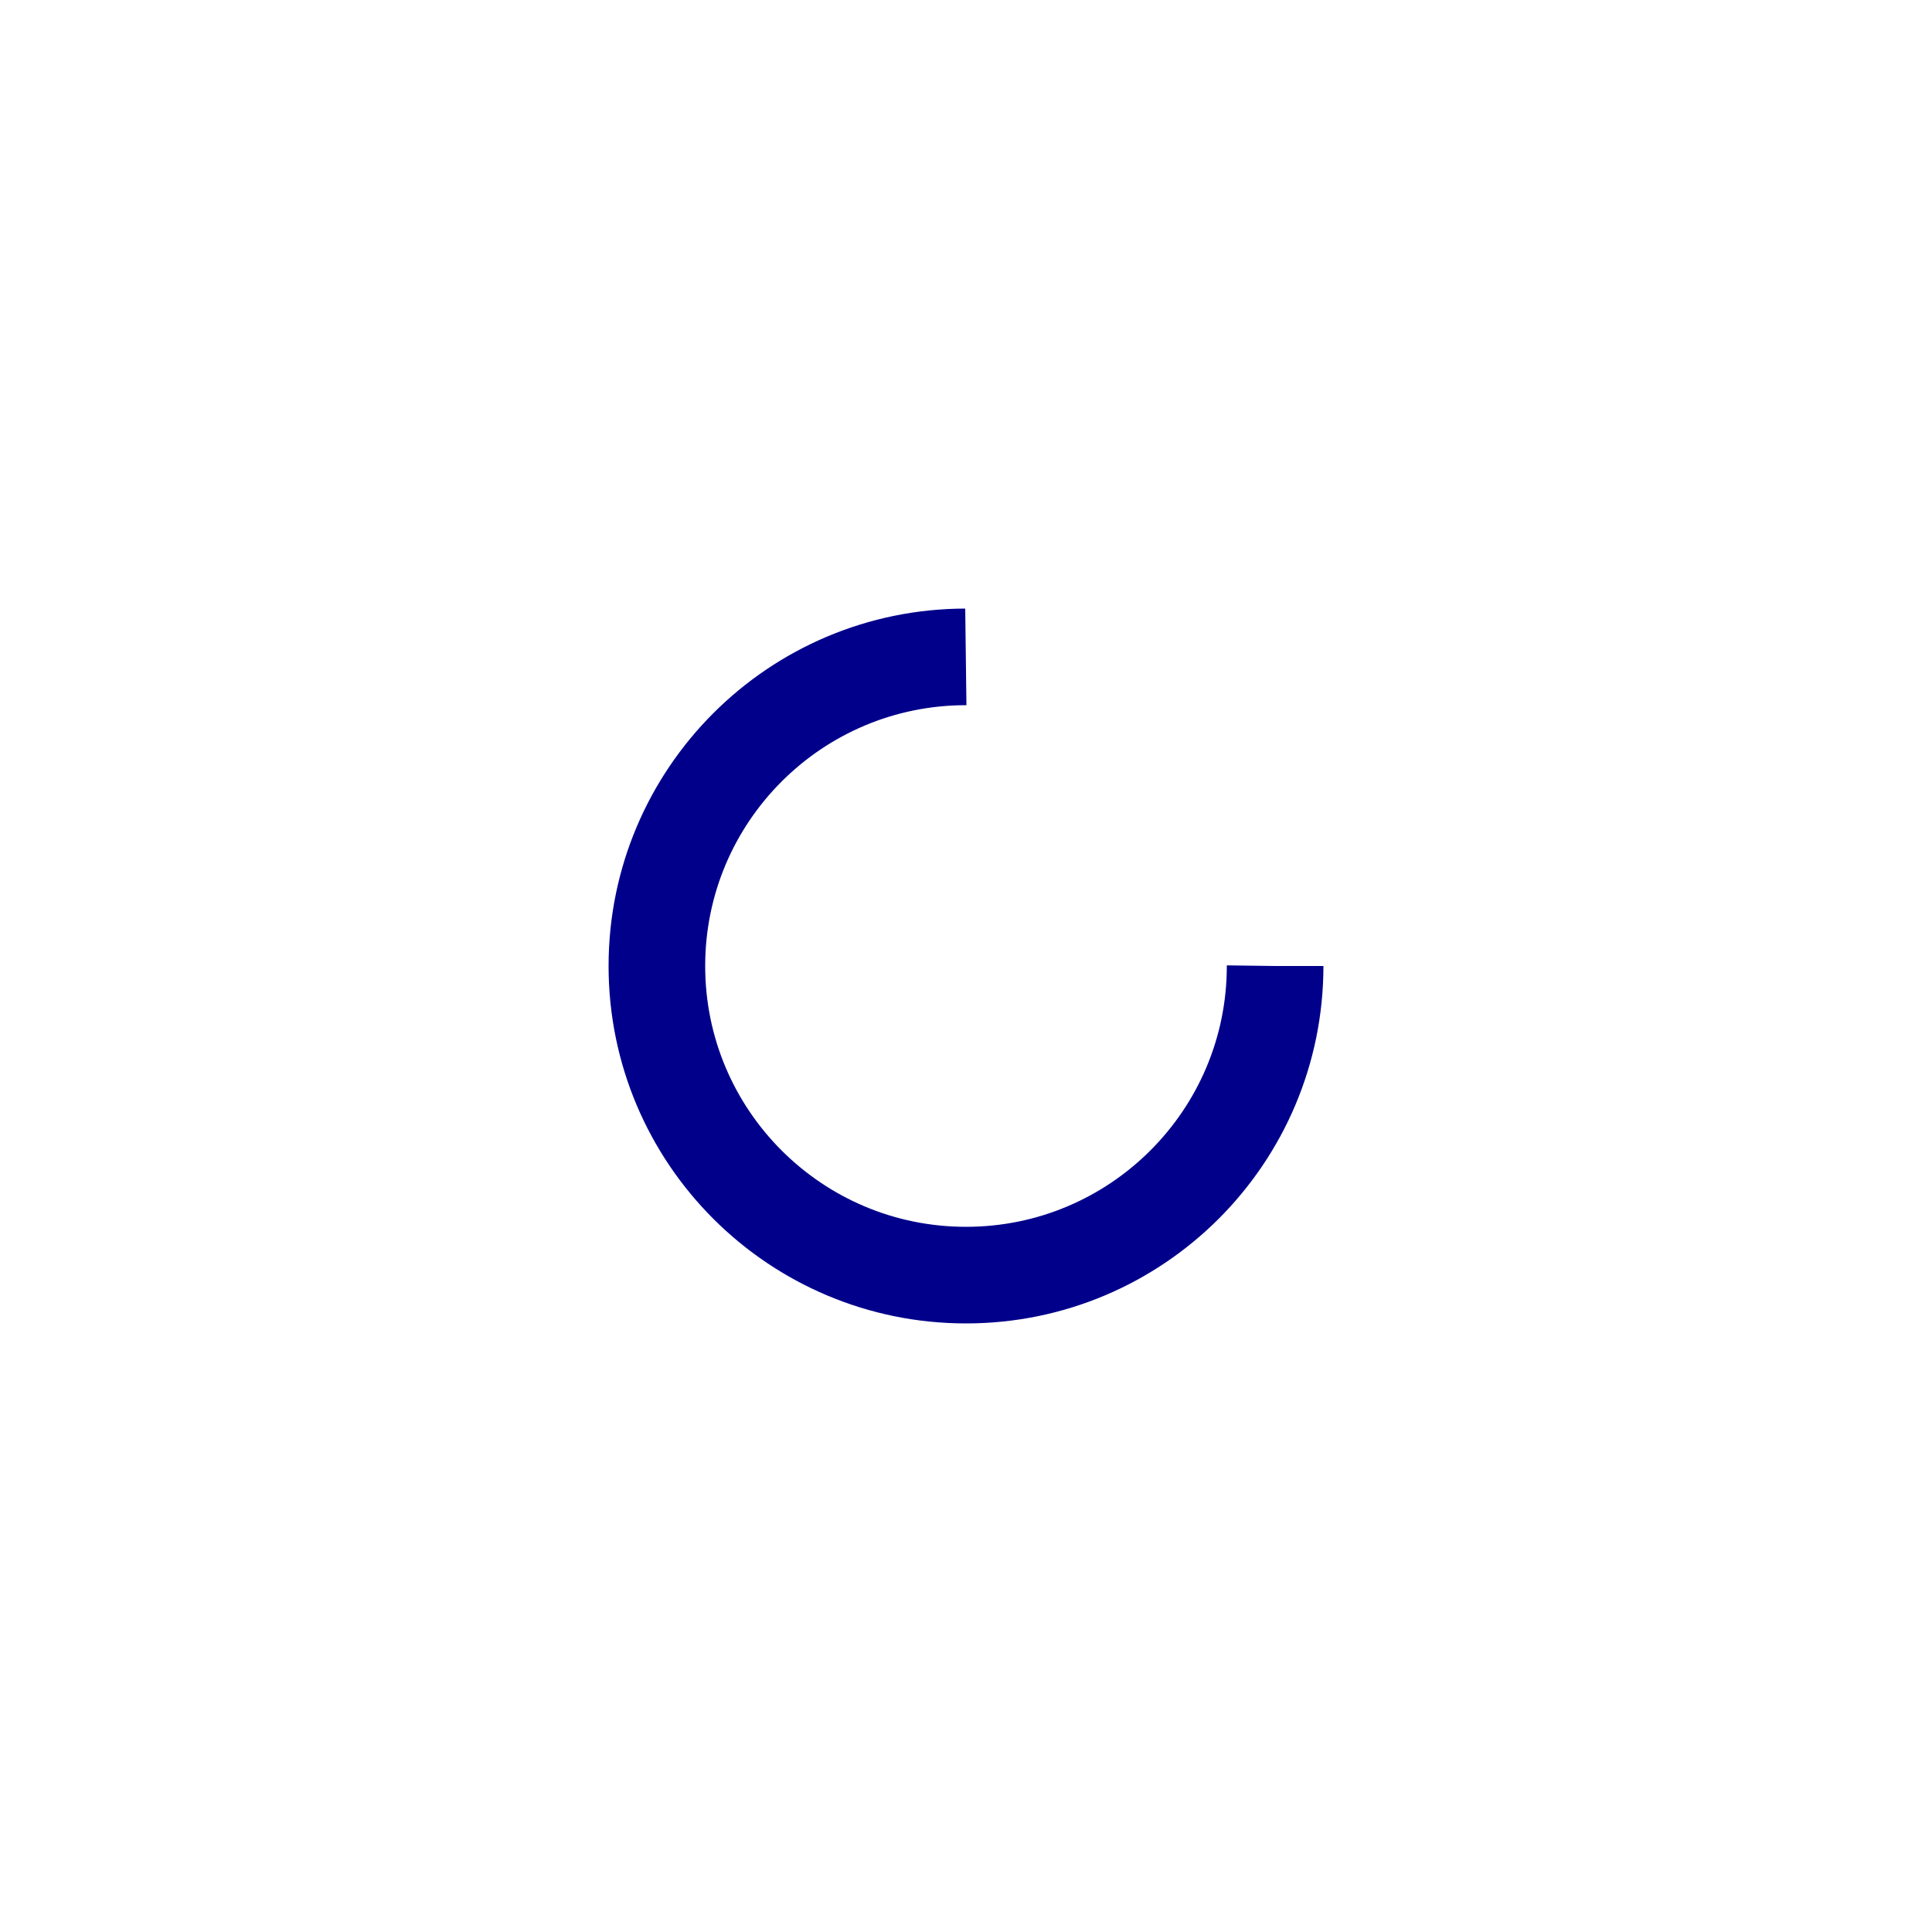
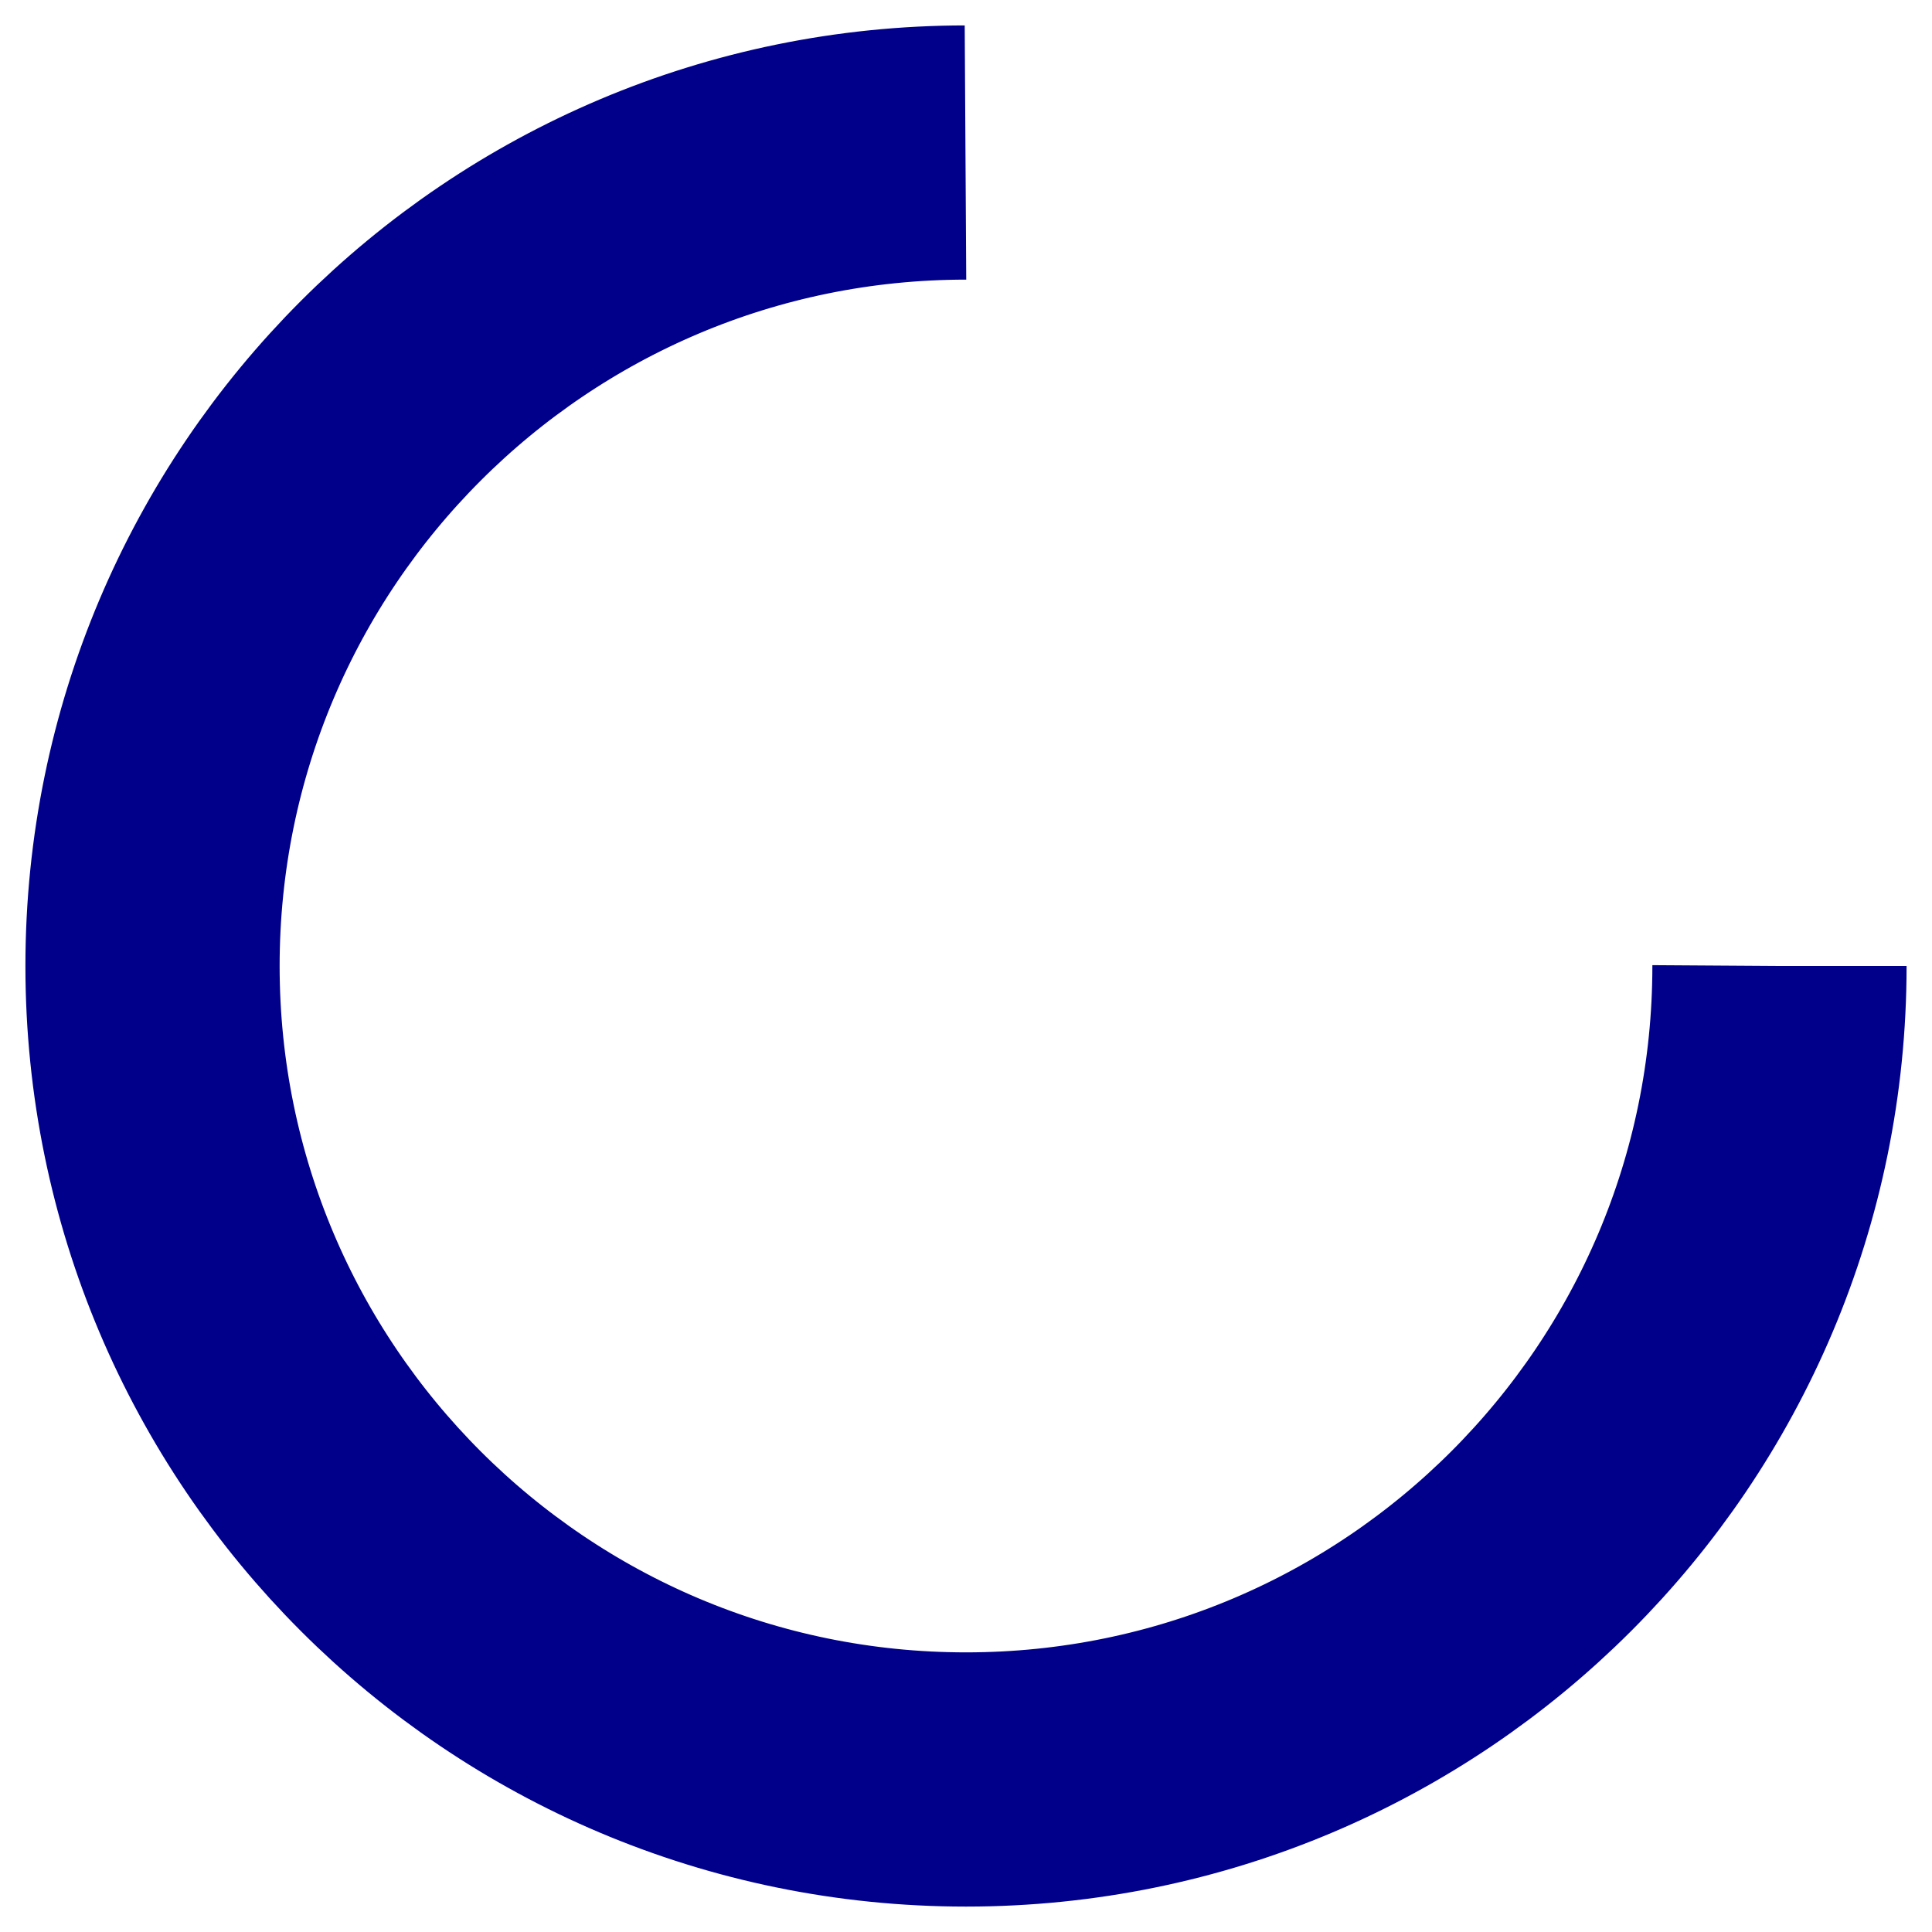
- <svg xmlns="http://www.w3.org/2000/svg" style="margin: auto; background: rgb(255, 255, 255); display: block; shape-rendering: auto;" width="200px" height="200px" viewBox="0 0 100 100" preserveAspectRatio="xMidYMid">
+ <svg xmlns="http://www.w3.org/2000/svg" style="margin: auto; background: rgba(0, 0, 0, 0); display: block; shape-rendering: auto;" width="200px" height="200px" viewBox="31 31 38 38" preserveAspectRatio="xMidYMid">
  <circle cx="50" cy="50" fill="none" stroke="#00008b" stroke-width="5" r="16" stroke-dasharray="75.398 27.133">
    <animateTransform attributeName="transform" type="rotate" repeatCount="indefinite" dur="1s" values="0 50 50;360 50 50" keyTimes="0;1" />
  </circle>
</svg>
